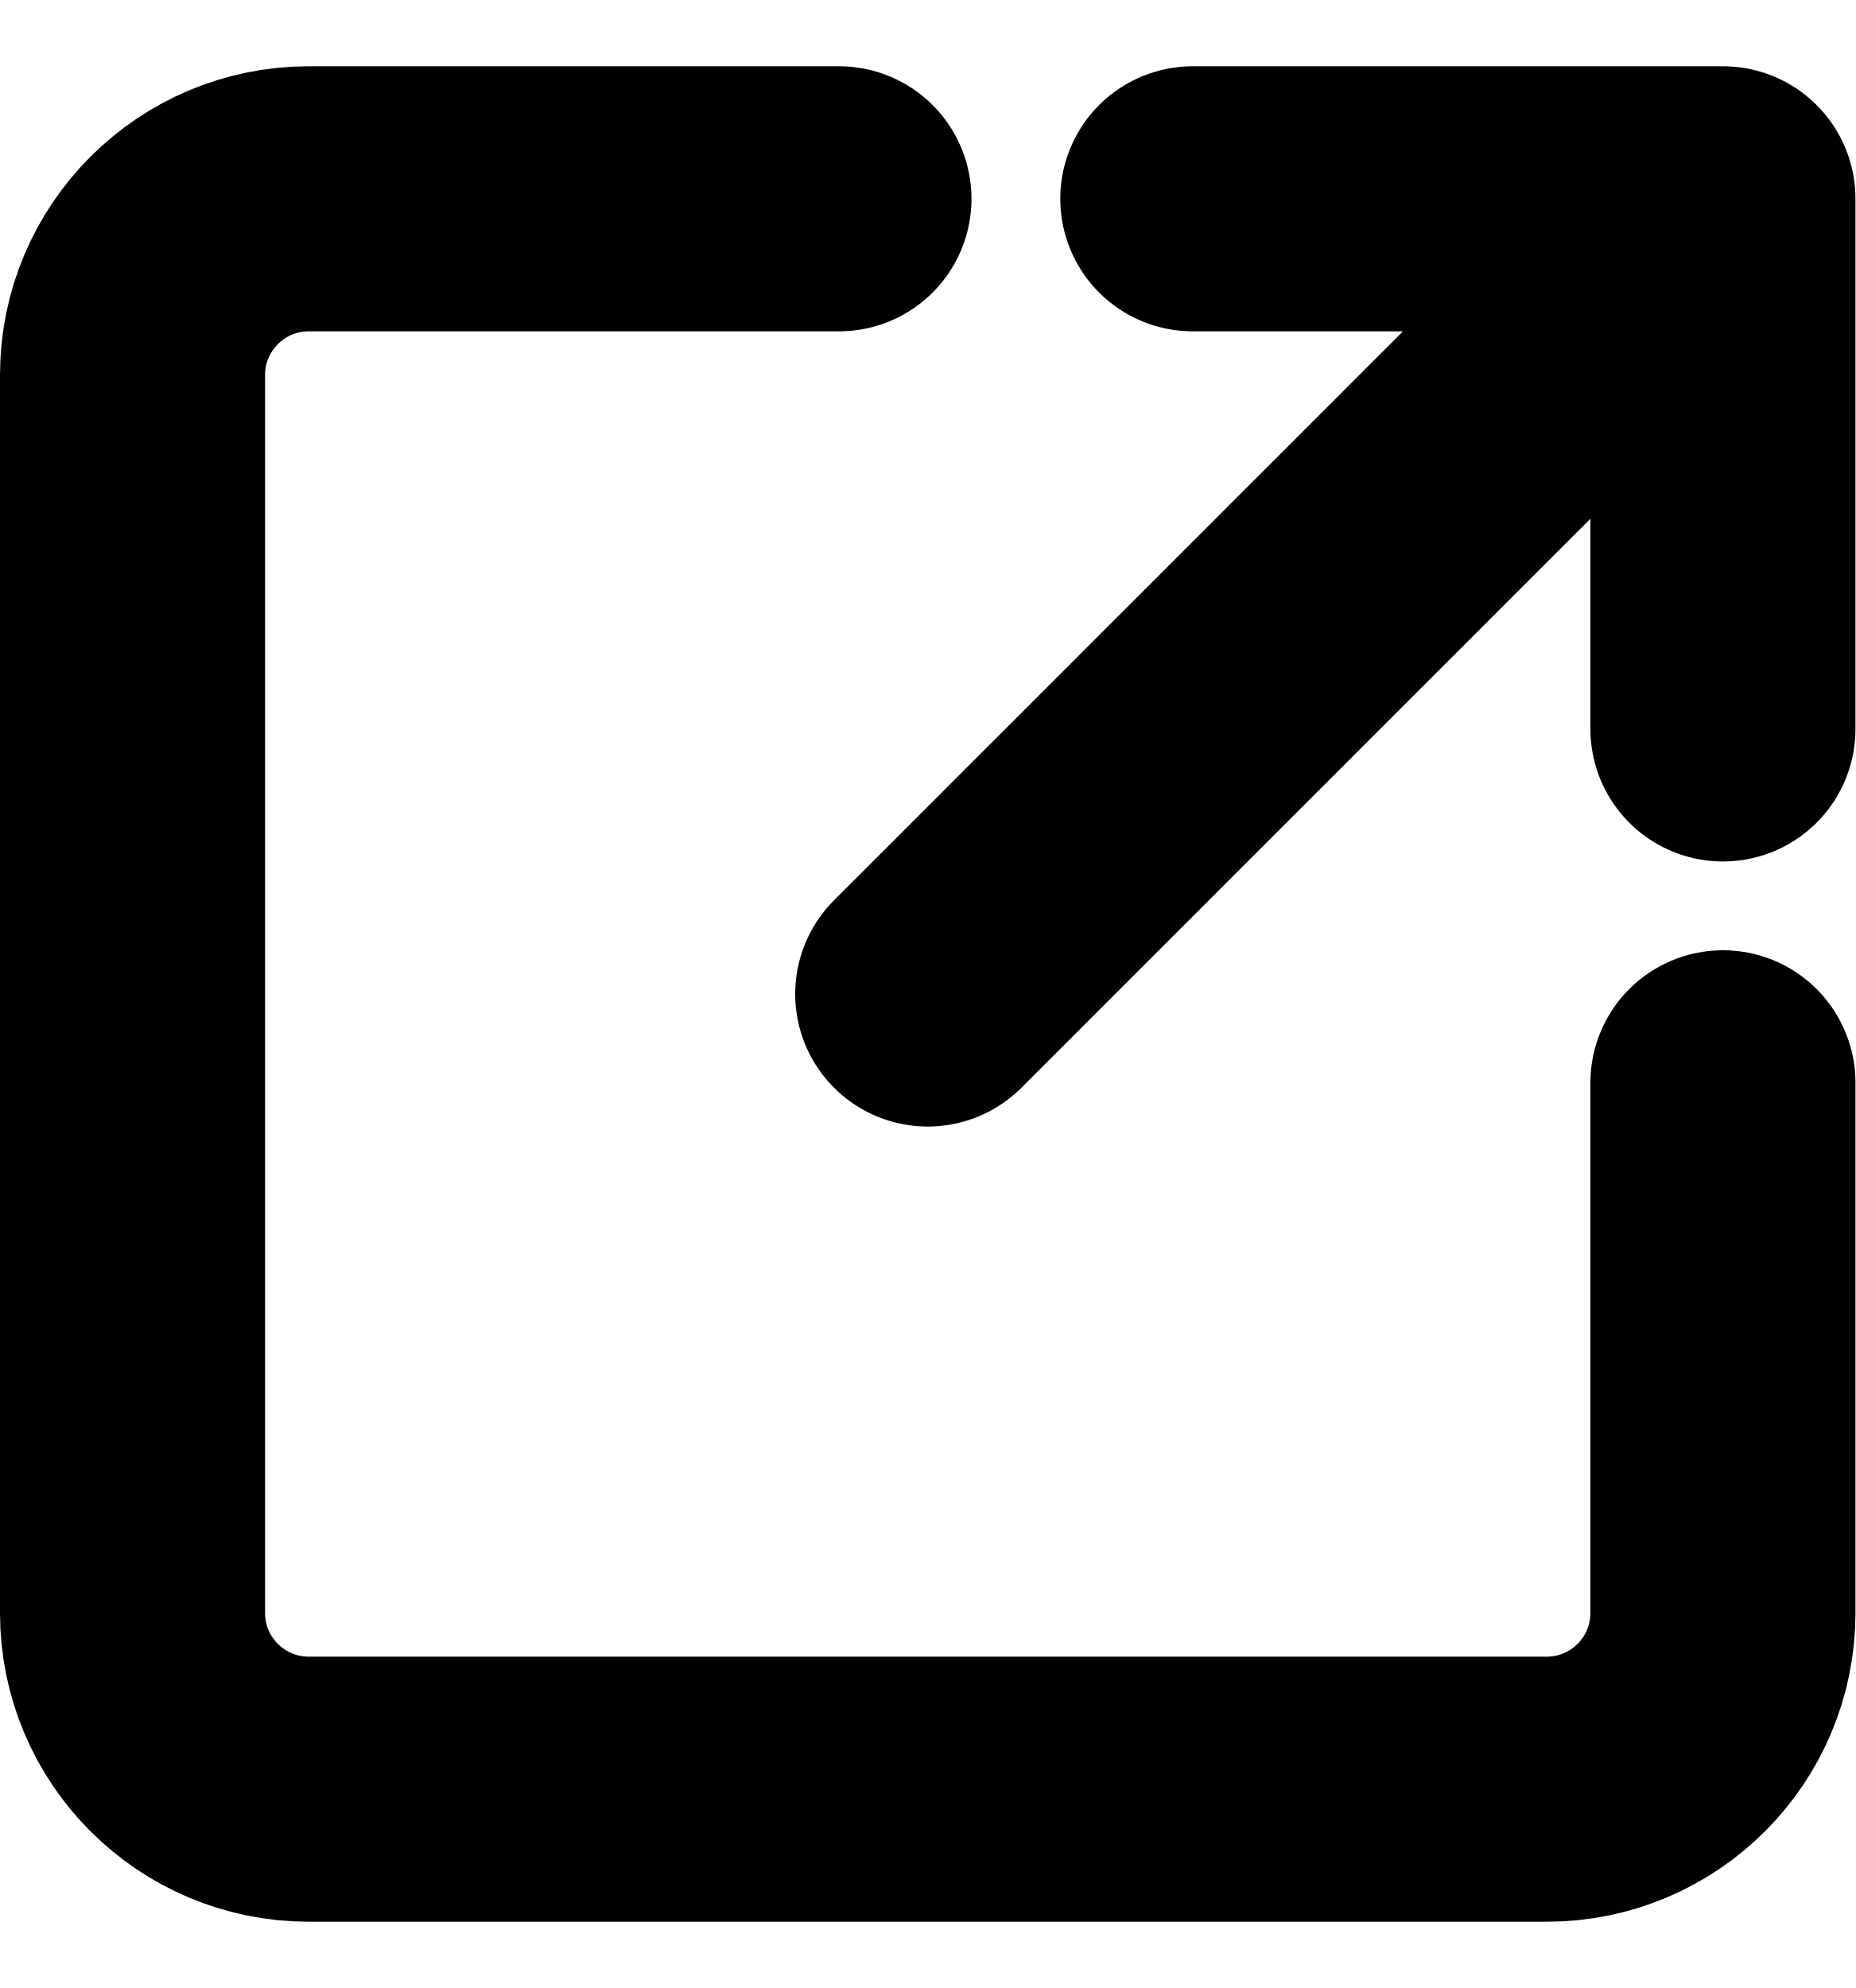
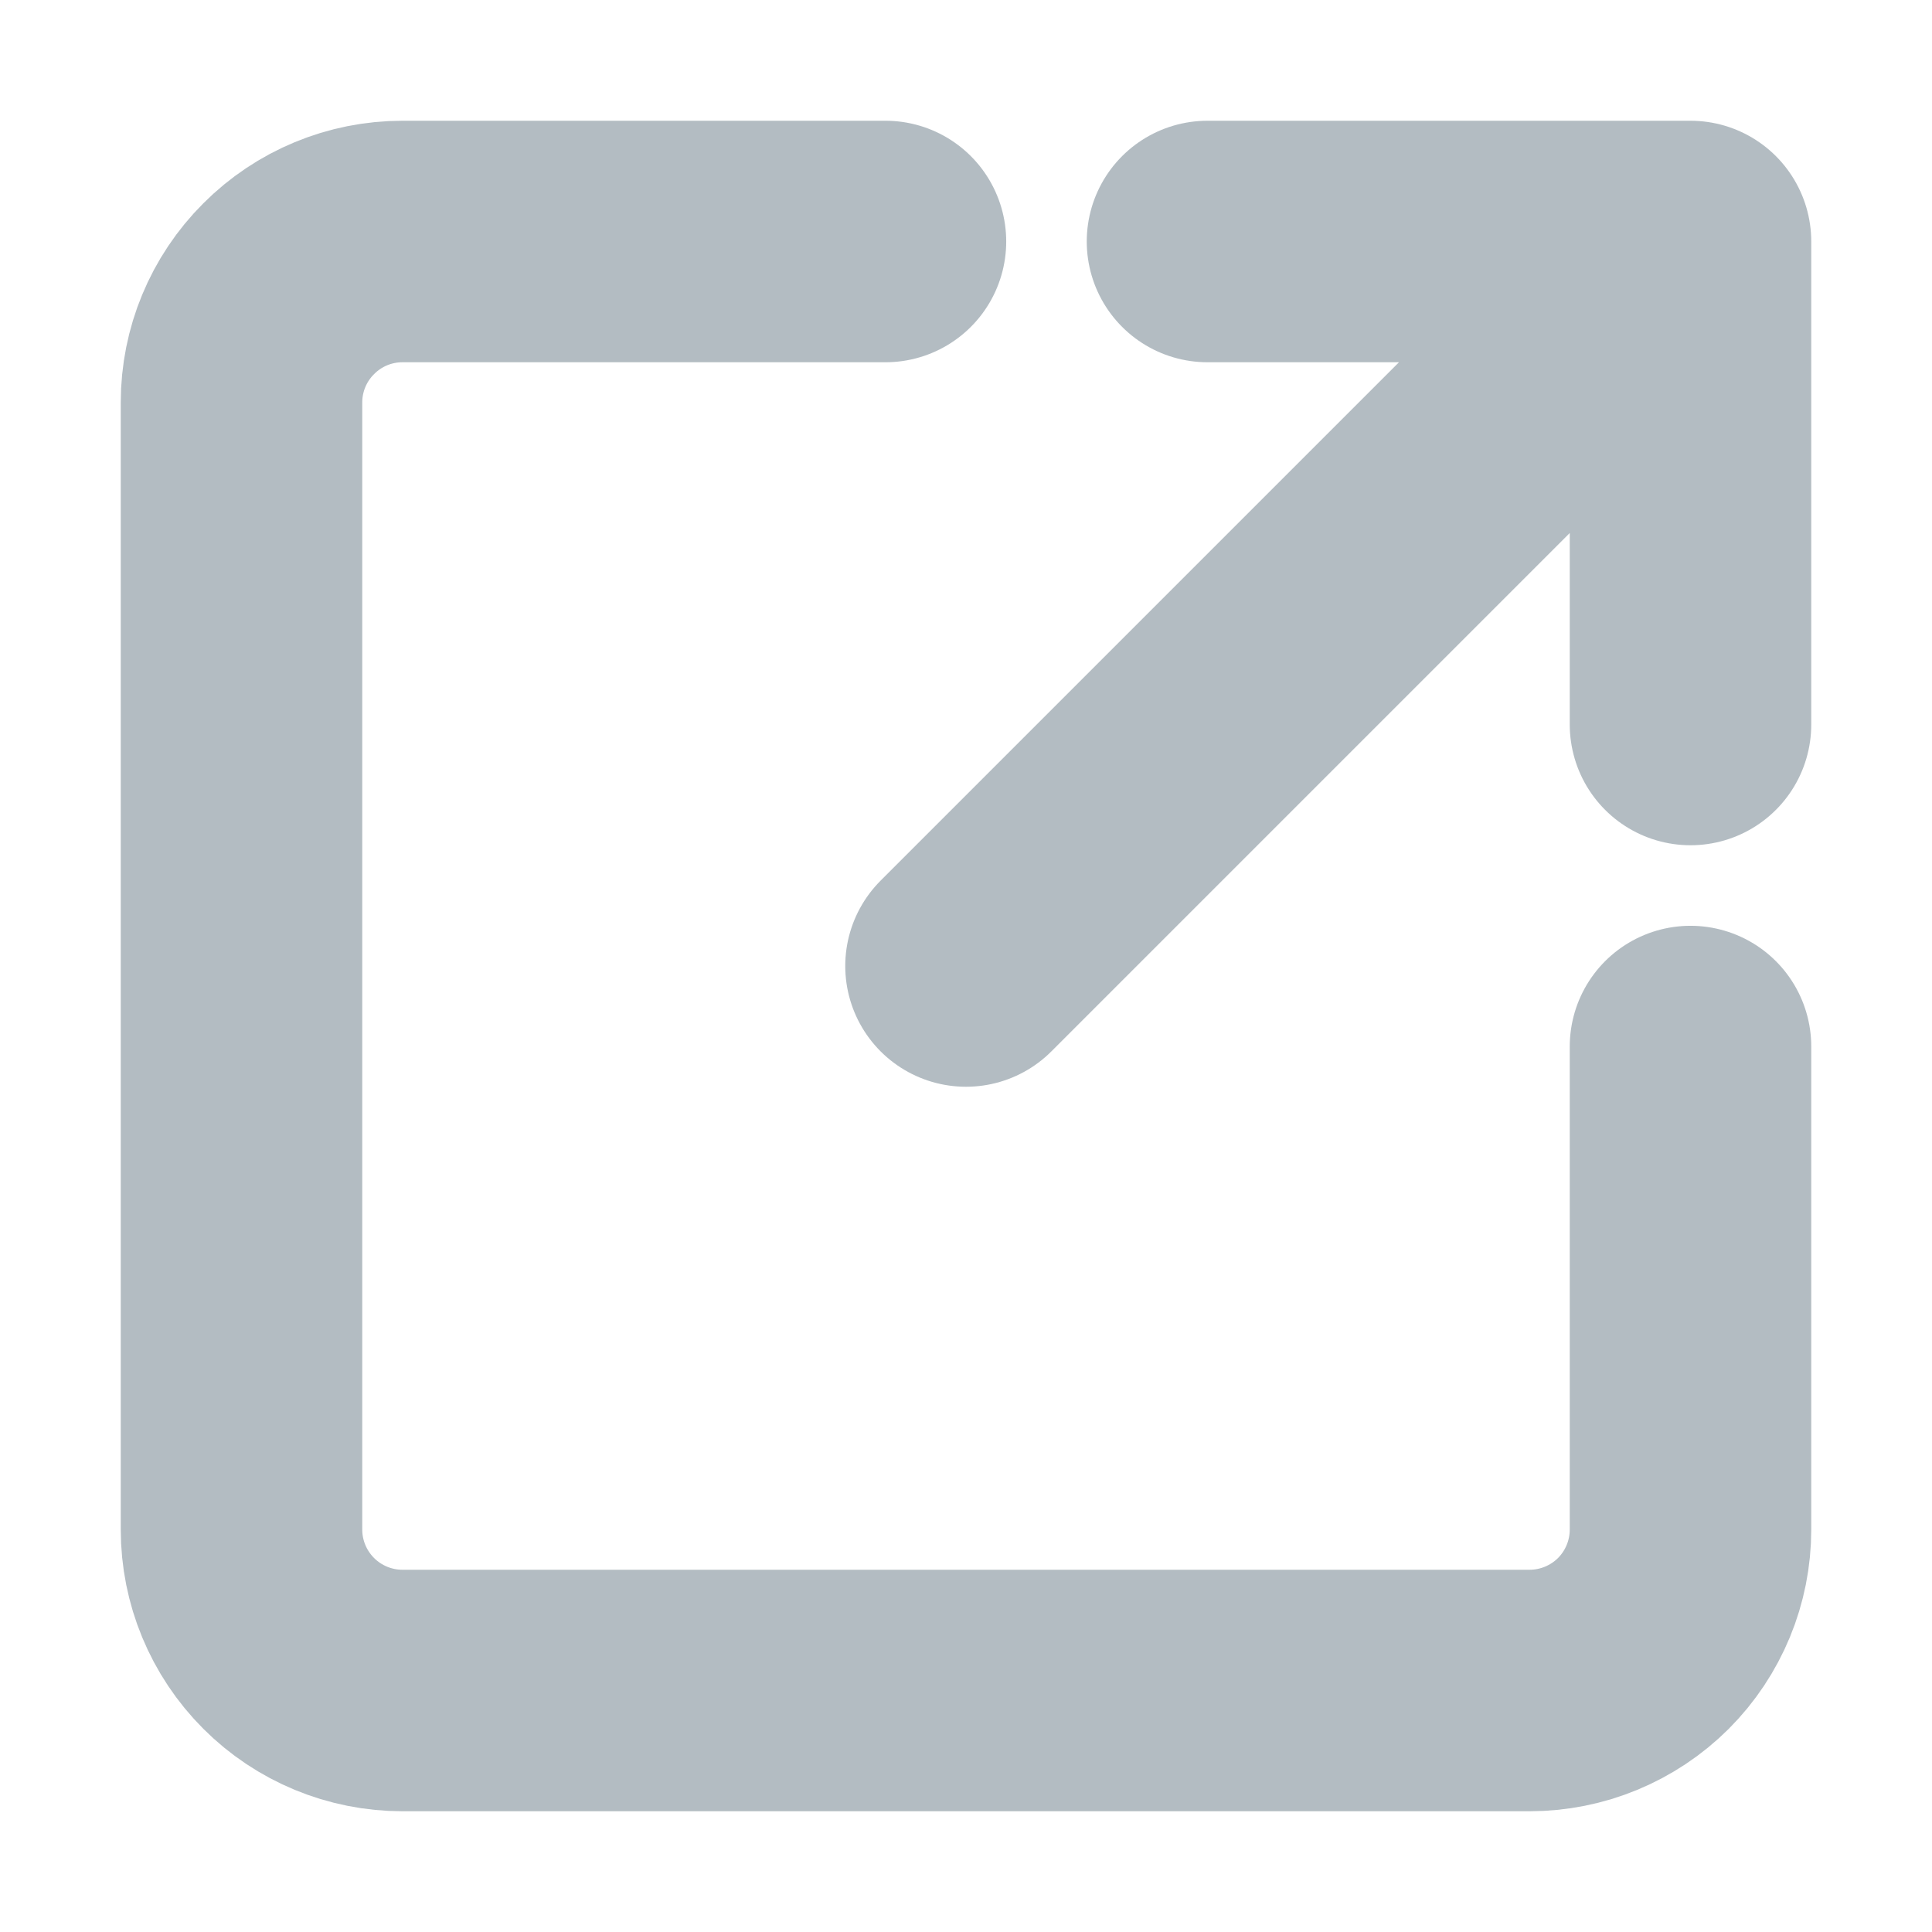
- <svg xmlns="http://www.w3.org/2000/svg" width="14" height="15" fill="none">
-   <path stroke="currentColor" stroke-linecap="round" stroke-linejoin="round" stroke-width="2" d="M13 1.5H9m4 0-6 6m6-6v4" />
-   <path stroke="currentColor" stroke-linecap="round" stroke-width="2" d="M13 8.17v4a1.33 1.33 0 0 1-1.33 1.33H2.33A1.33 1.33 0 0 1 1 12.17V2.83A1.33 1.33 0 0 1 2.33 1.5h4" />
+ <svg xmlns="http://www.w3.org/2000/svg" width="16" height="16" viewBox="0 0 16 16" fill="none">
+   <path d="M14 2H10M14 2L8 8M14 2V6" stroke="#002033" stroke-opacity="0.3" stroke-width="2" stroke-linecap="round" stroke-linejoin="round" />
+   <path d="M14 8.667V12.667C14 13.02 13.86 13.359 13.61 13.61C13.359 13.86 13.02 14 12.667 14H3.333C2.98 14 2.641 13.86 2.391 13.61C2.14 13.359 2 13.02 2 12.667V3.333C2 2.98 2.14 2.641 2.391 2.391C2.641 2.14 2.98 2 3.333 2H7.333" stroke="#002033" stroke-opacity="0.3" stroke-width="2" stroke-linecap="round" />
</svg>
